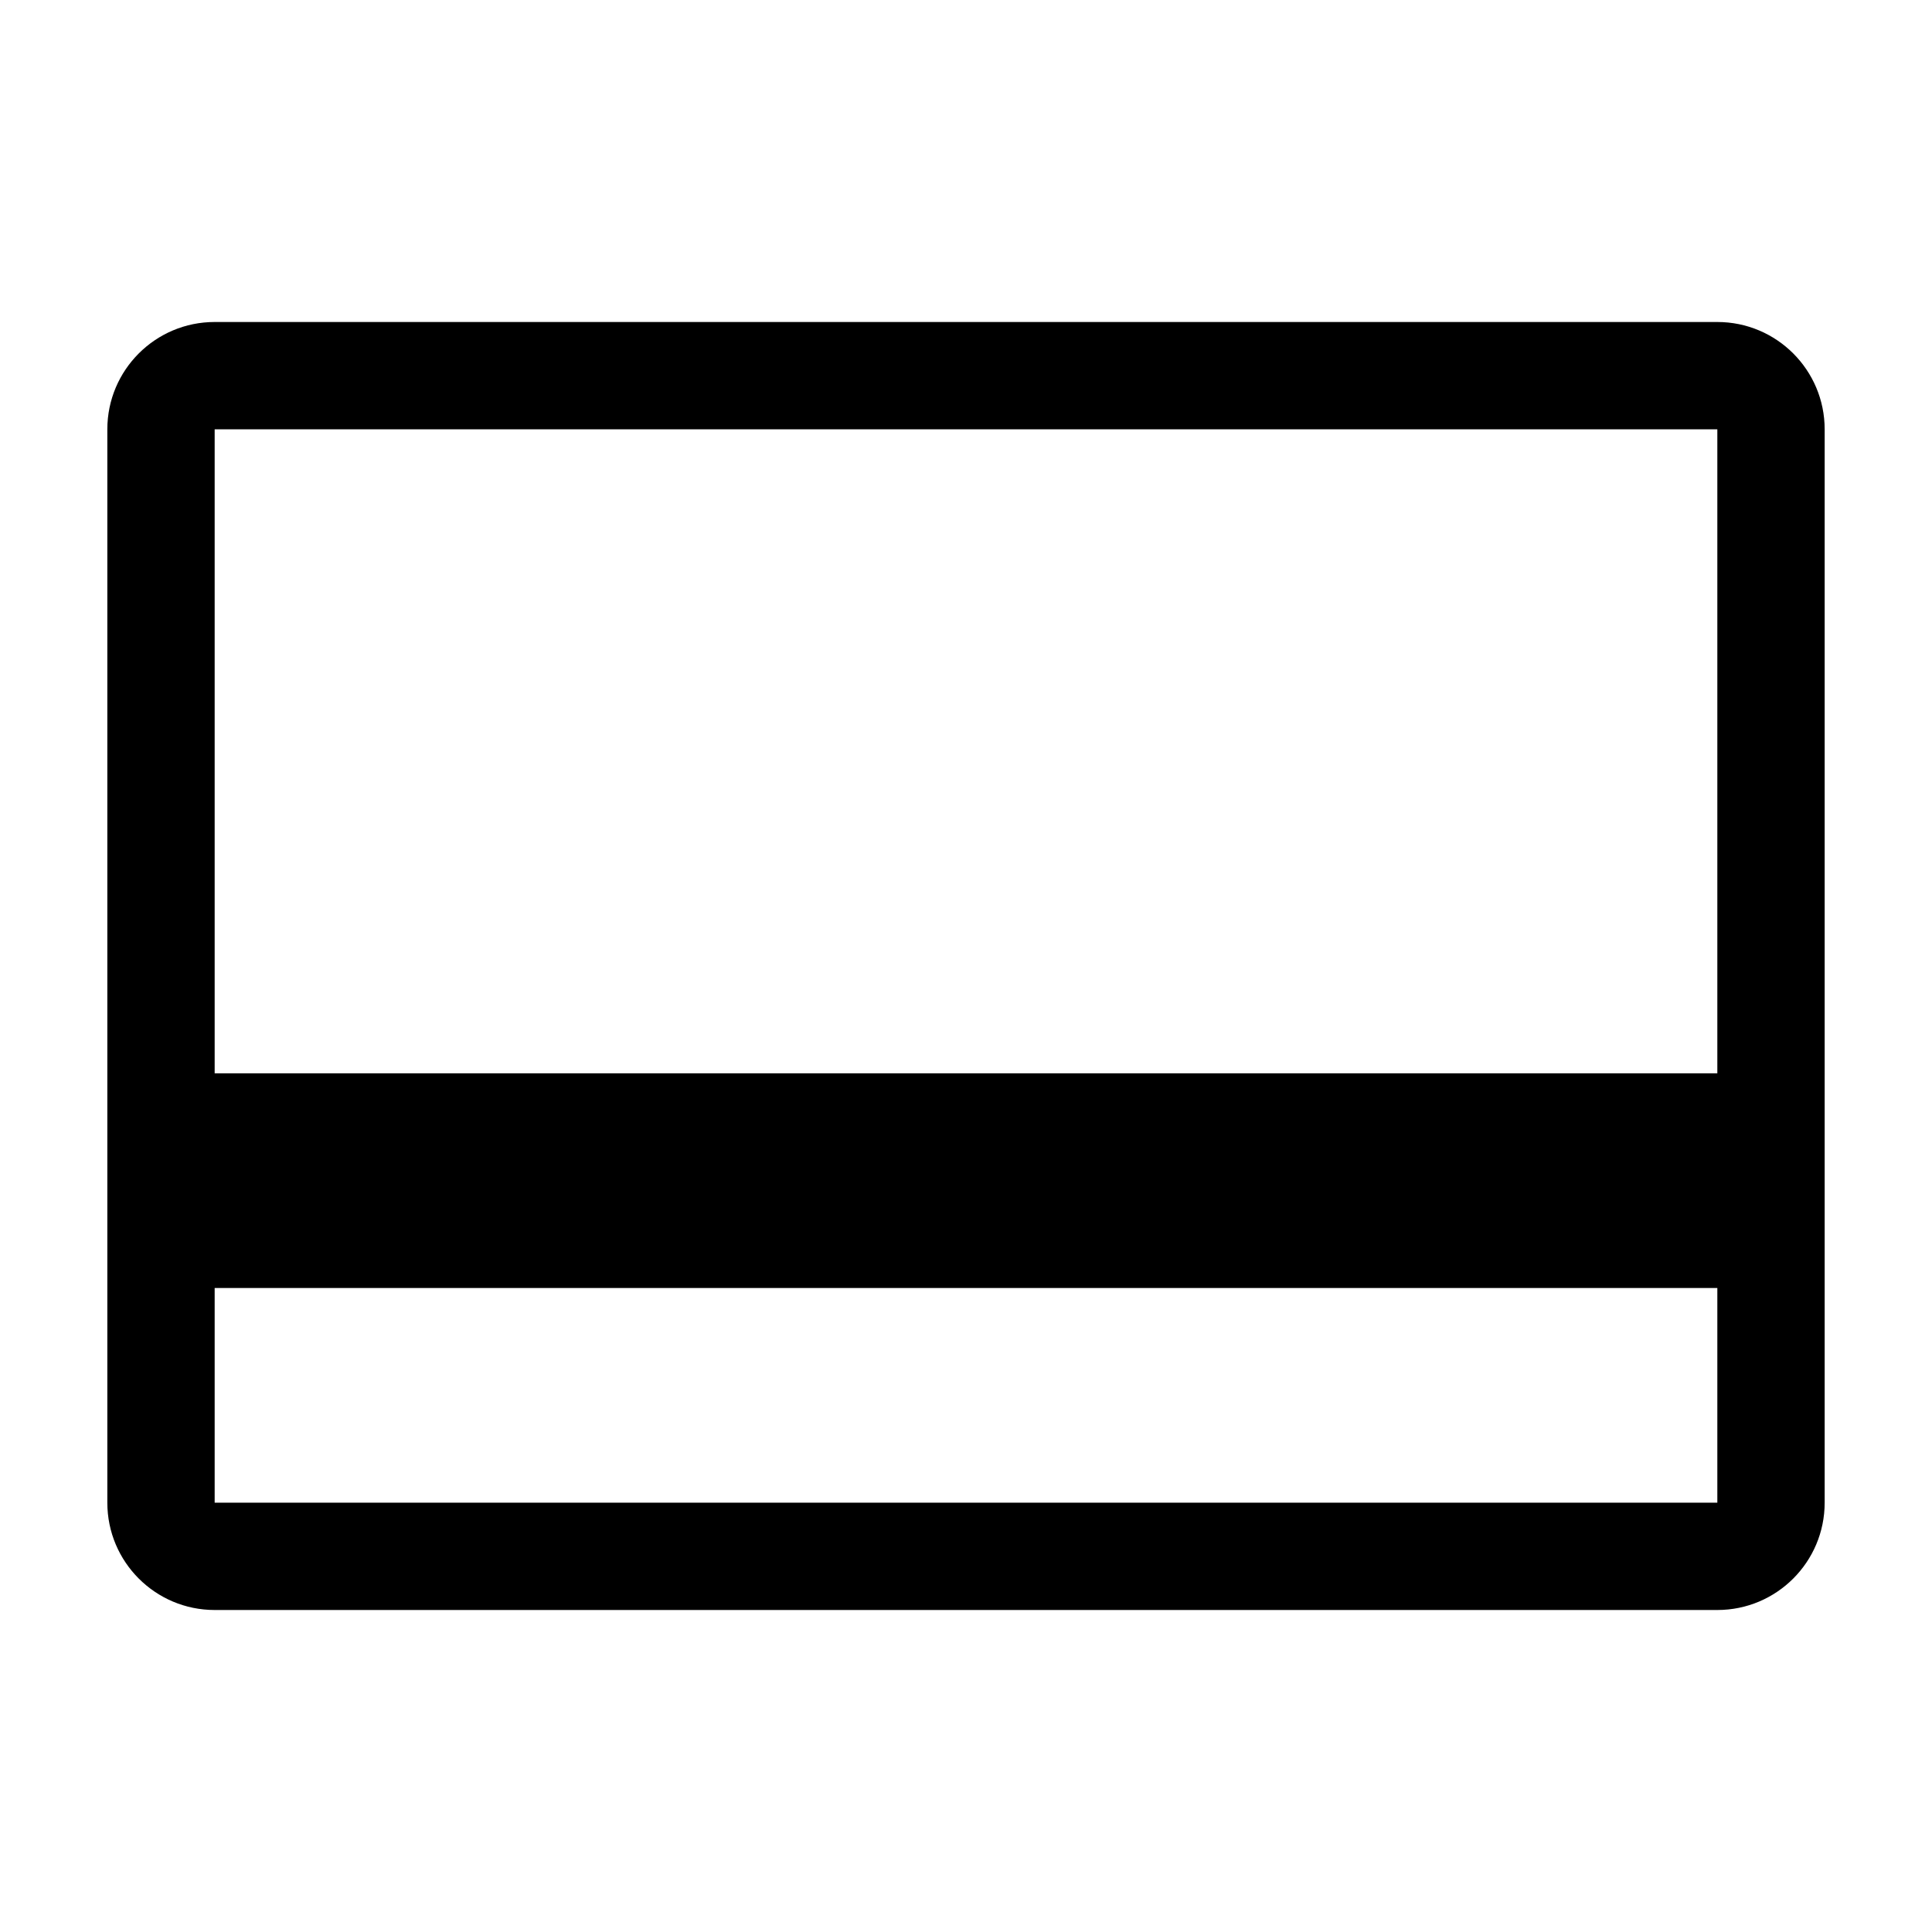
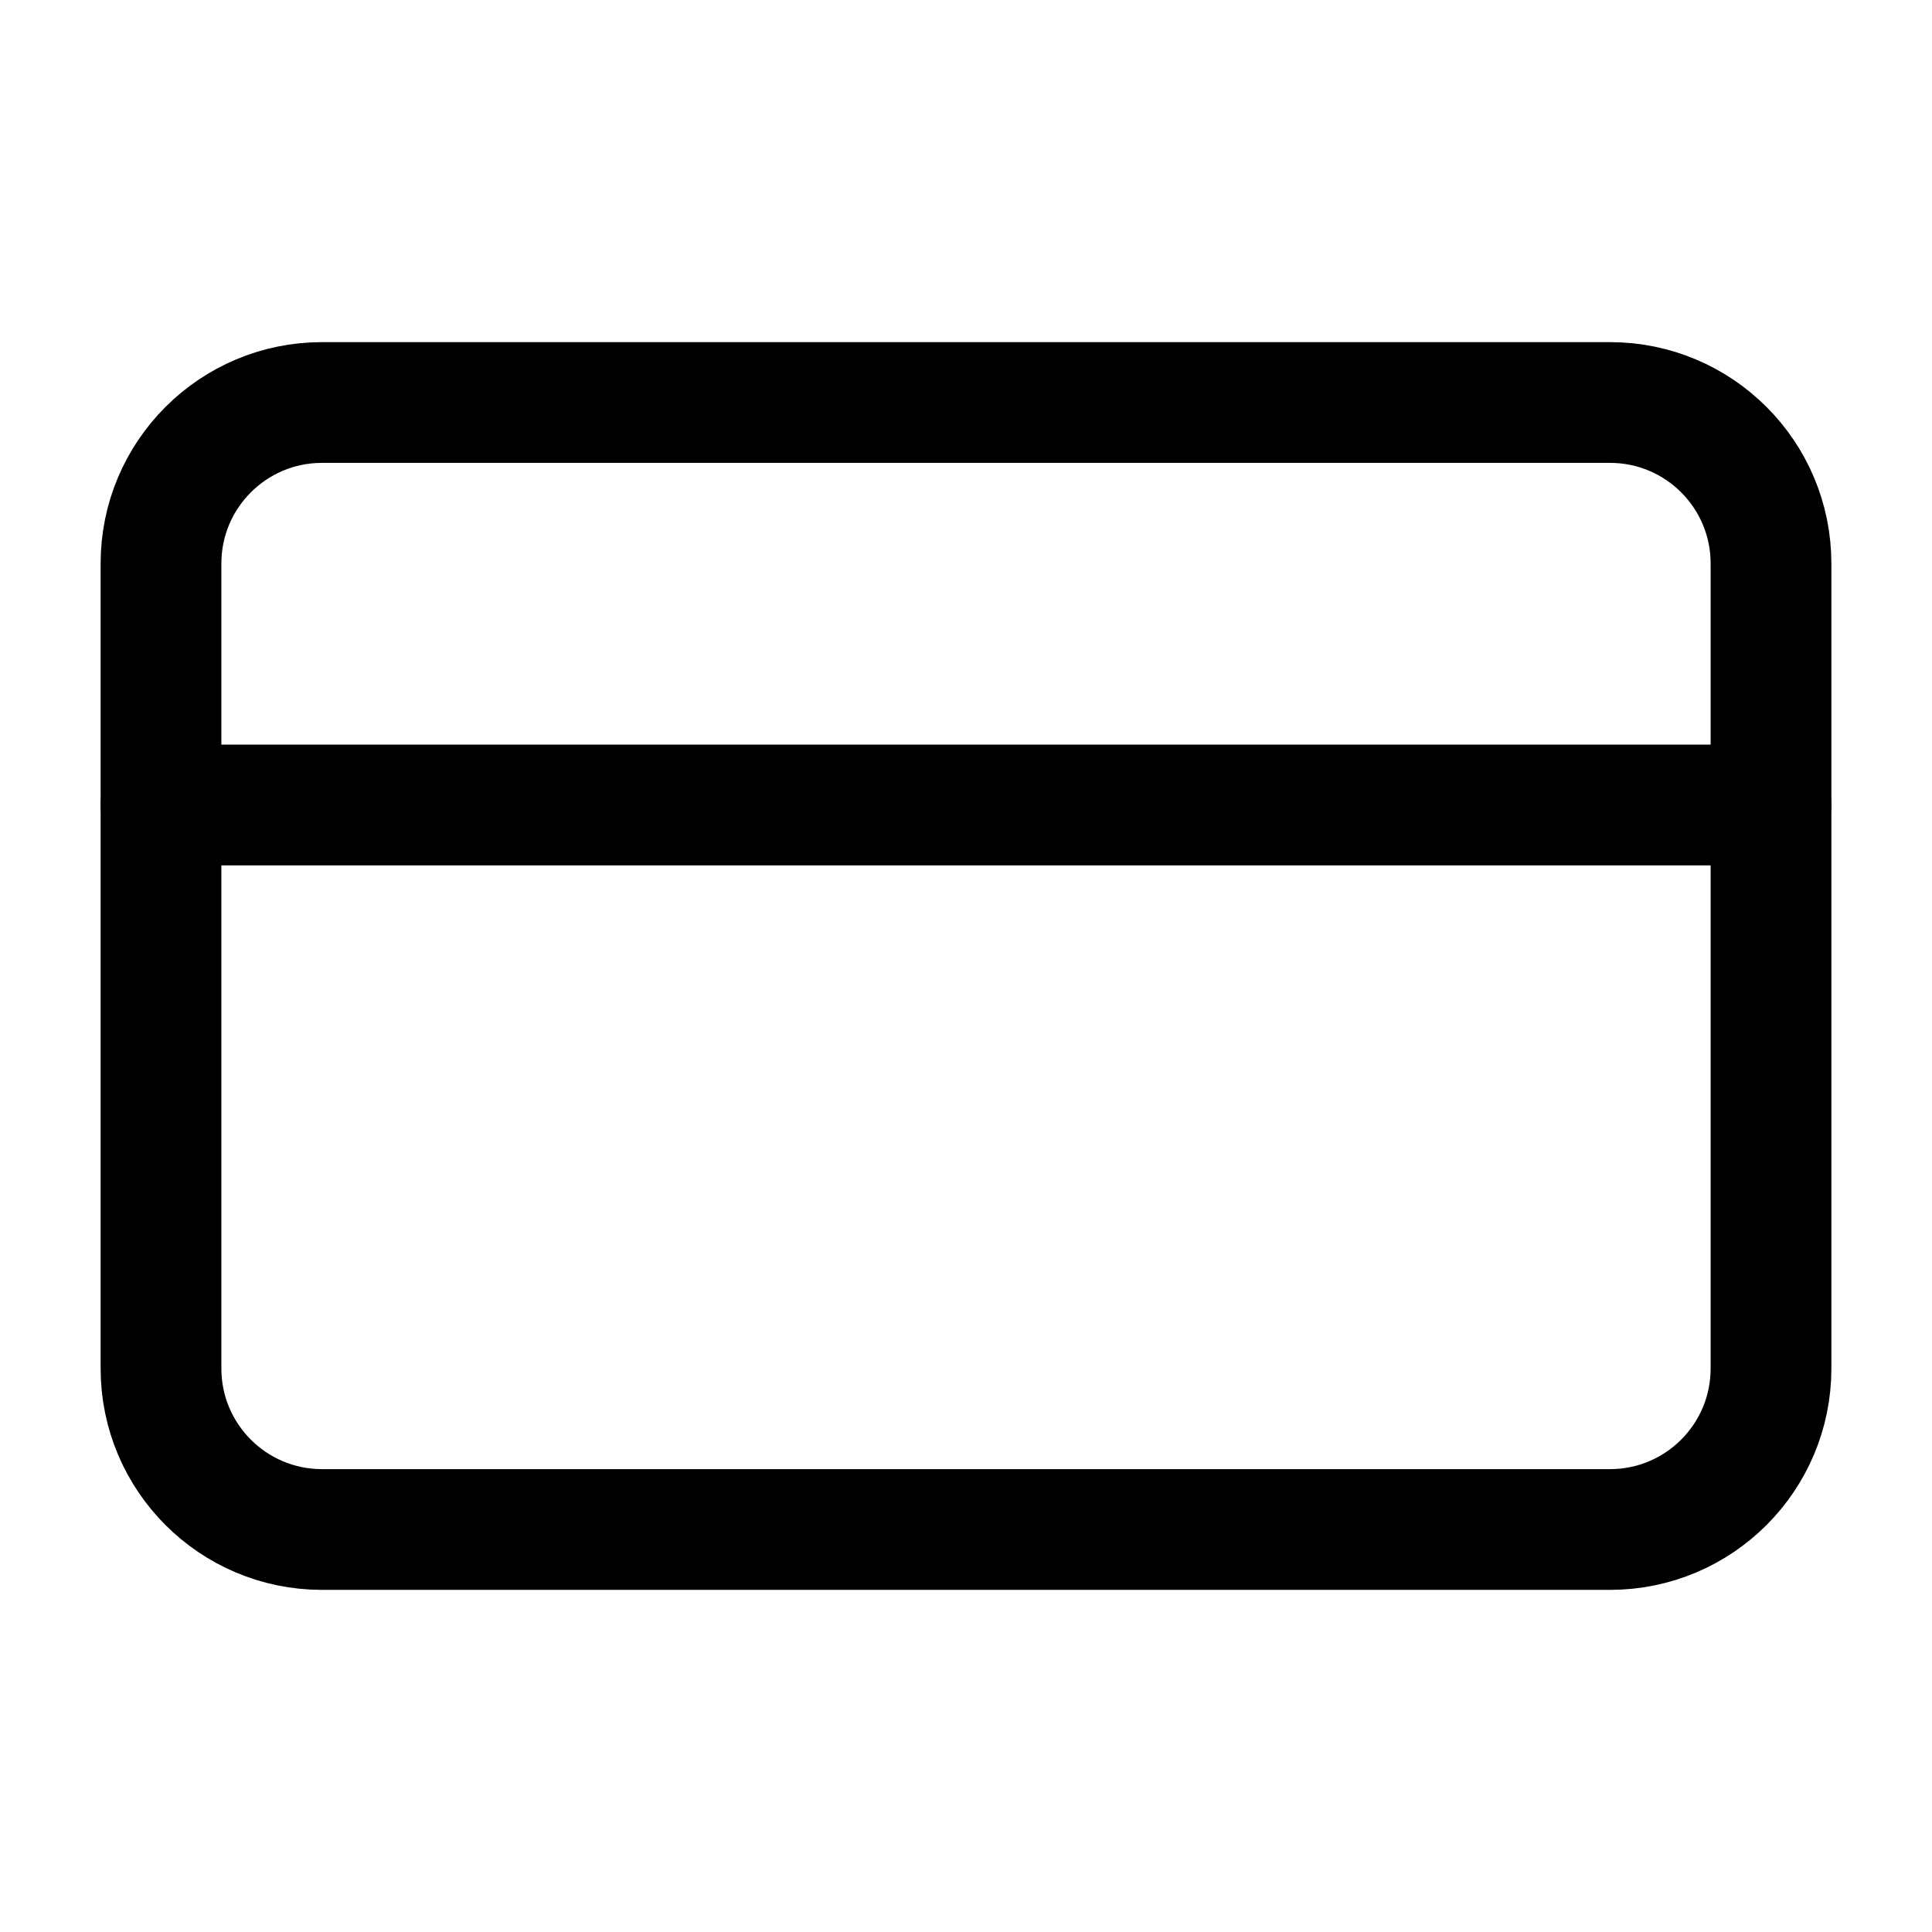
- <svg xmlns="http://www.w3.org/2000/svg" width="36" height="36" viewBox="0 0 36 36">
-   <path d="M32,6H4A2,2,0,0,0,2,8V28a2,2,0,0,0,2,2H32a2,2,0,0,0,2-2V8A2,2,0,0,0,32,6Zm0,2,0,12H4L4,8ZM4,28V24H32v4Z" />
+ <svg xmlns="http://www.w3.org/2000/svg" width="24" height="24" viewBox="0 0 24 24" fill="none" stroke="currentColor" stroke-width="1.5" stroke-linecap="round" stroke-linejoin="round">
+   <rect width="20" height="14" x="2" y="5" rx="2" />
+   <line x1="2" x2="22" y1="10" y2="10" />
</svg>
